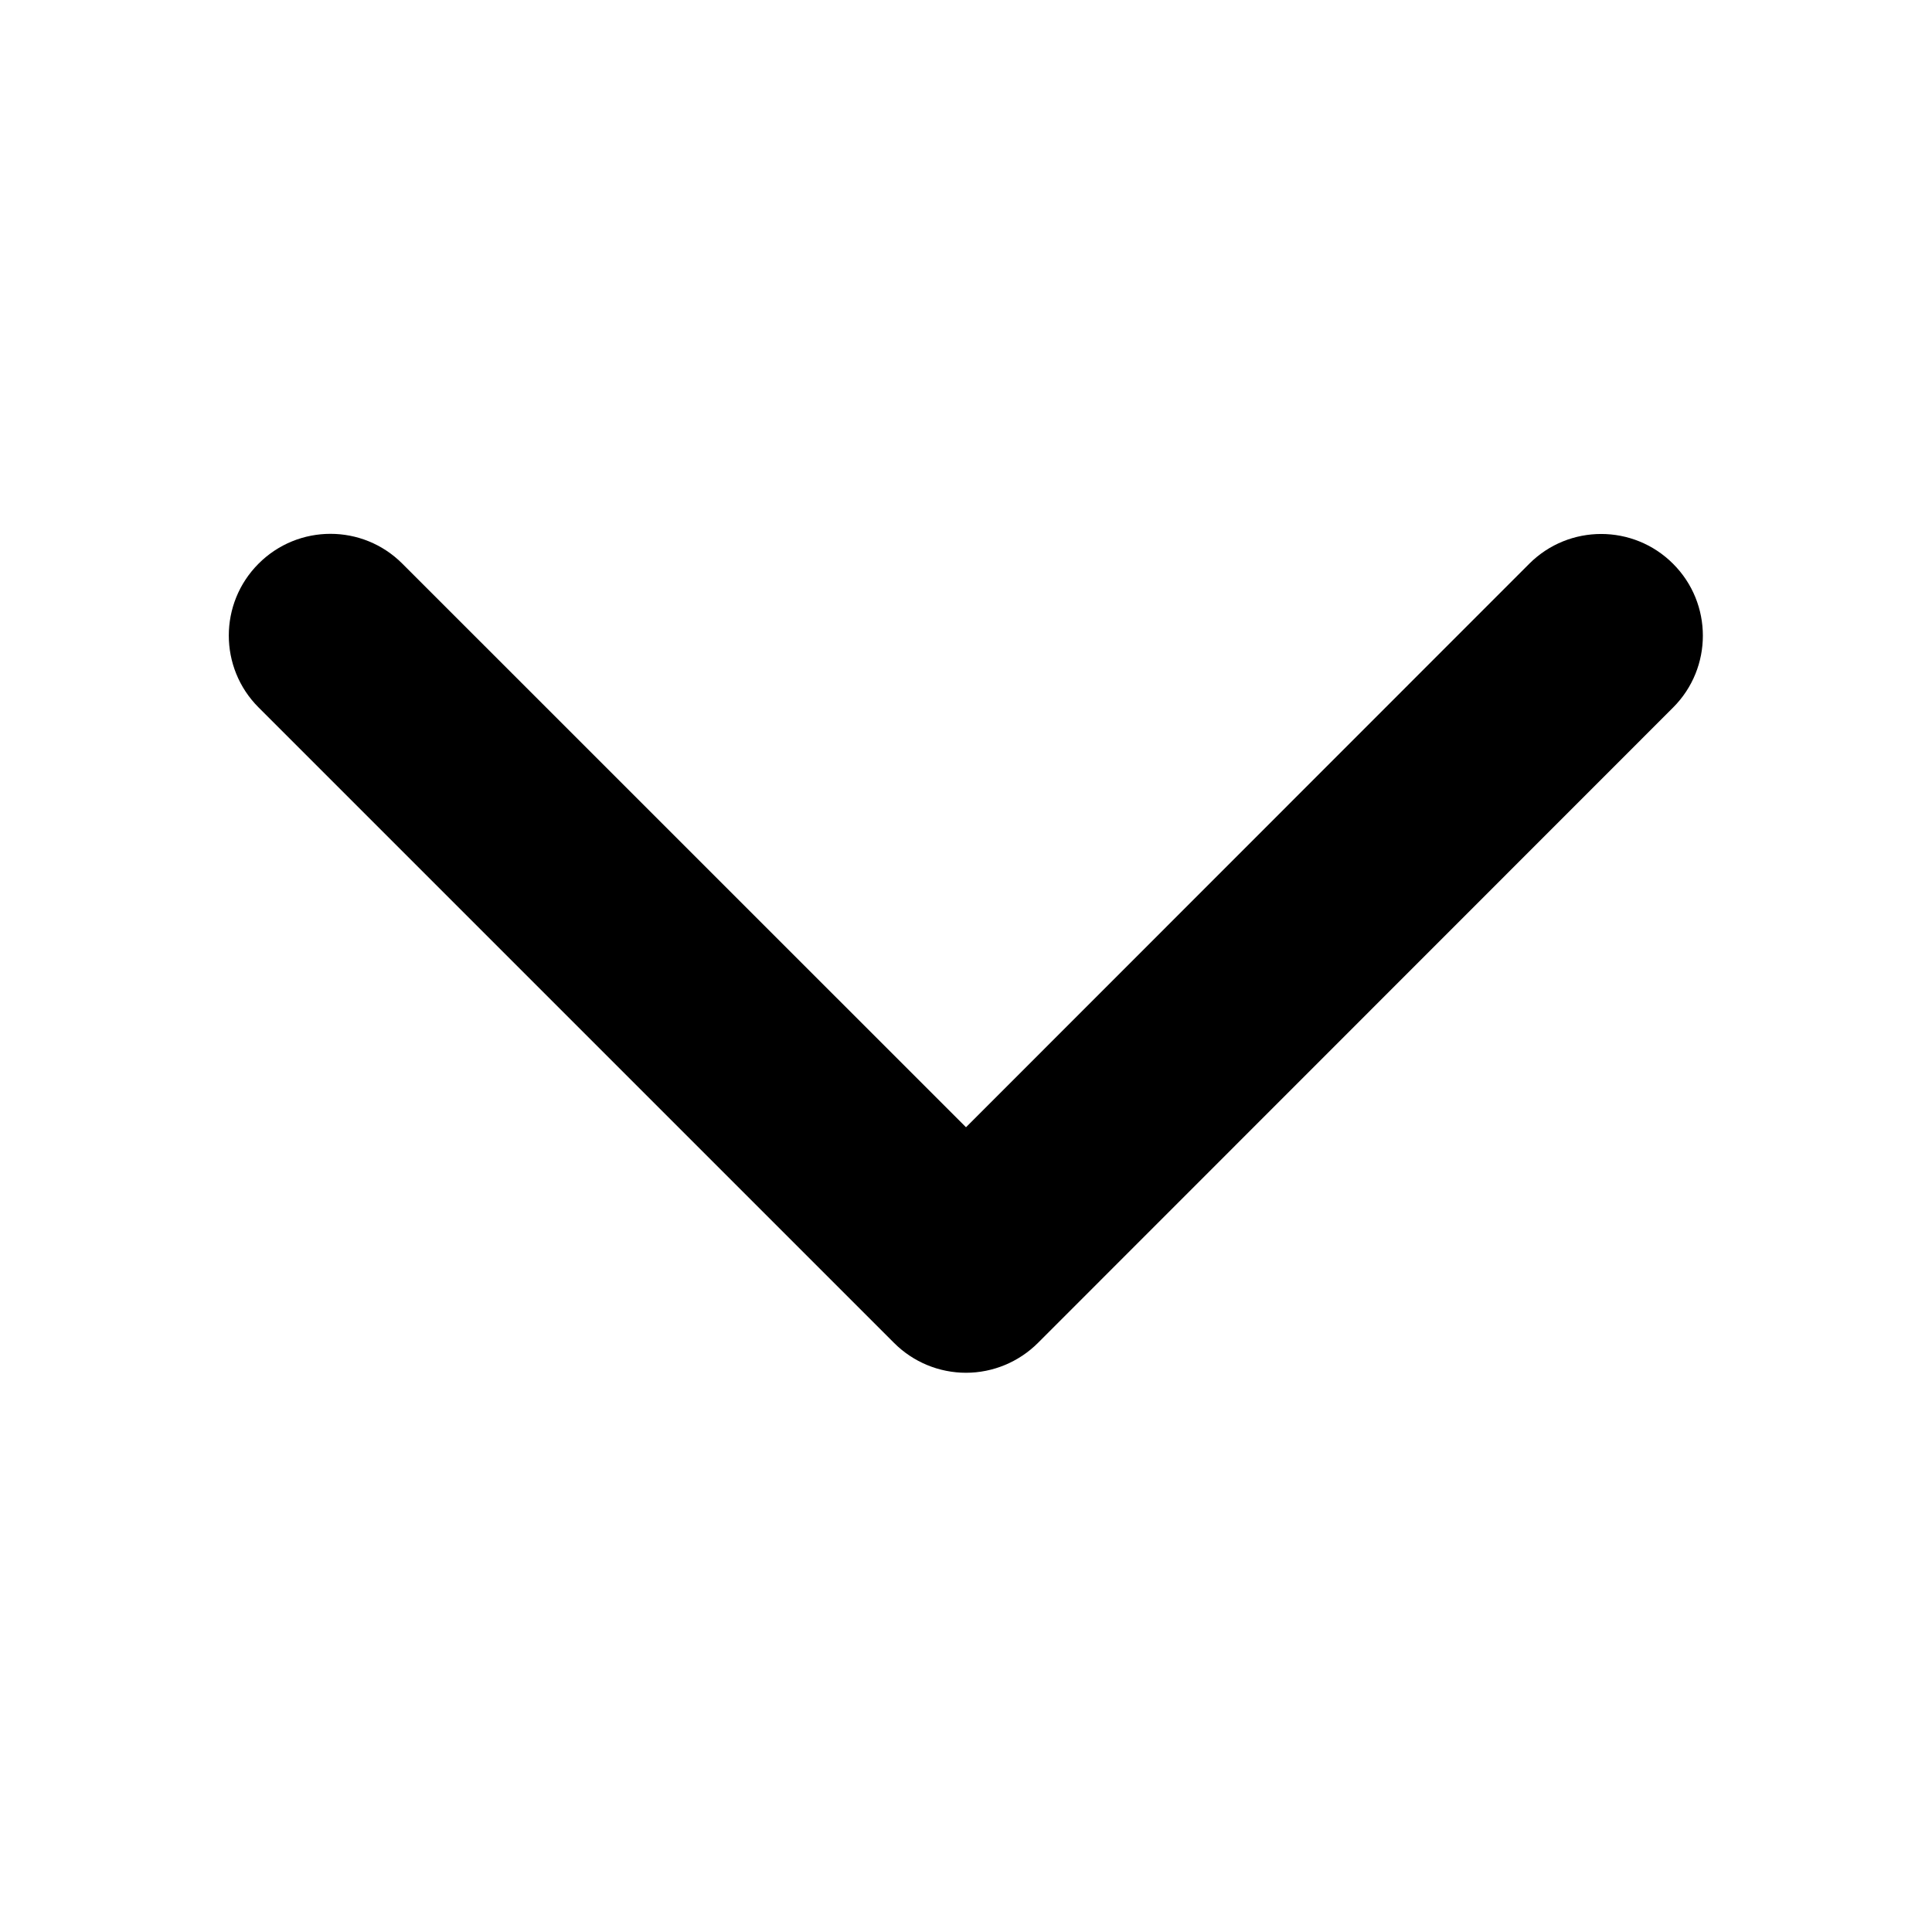
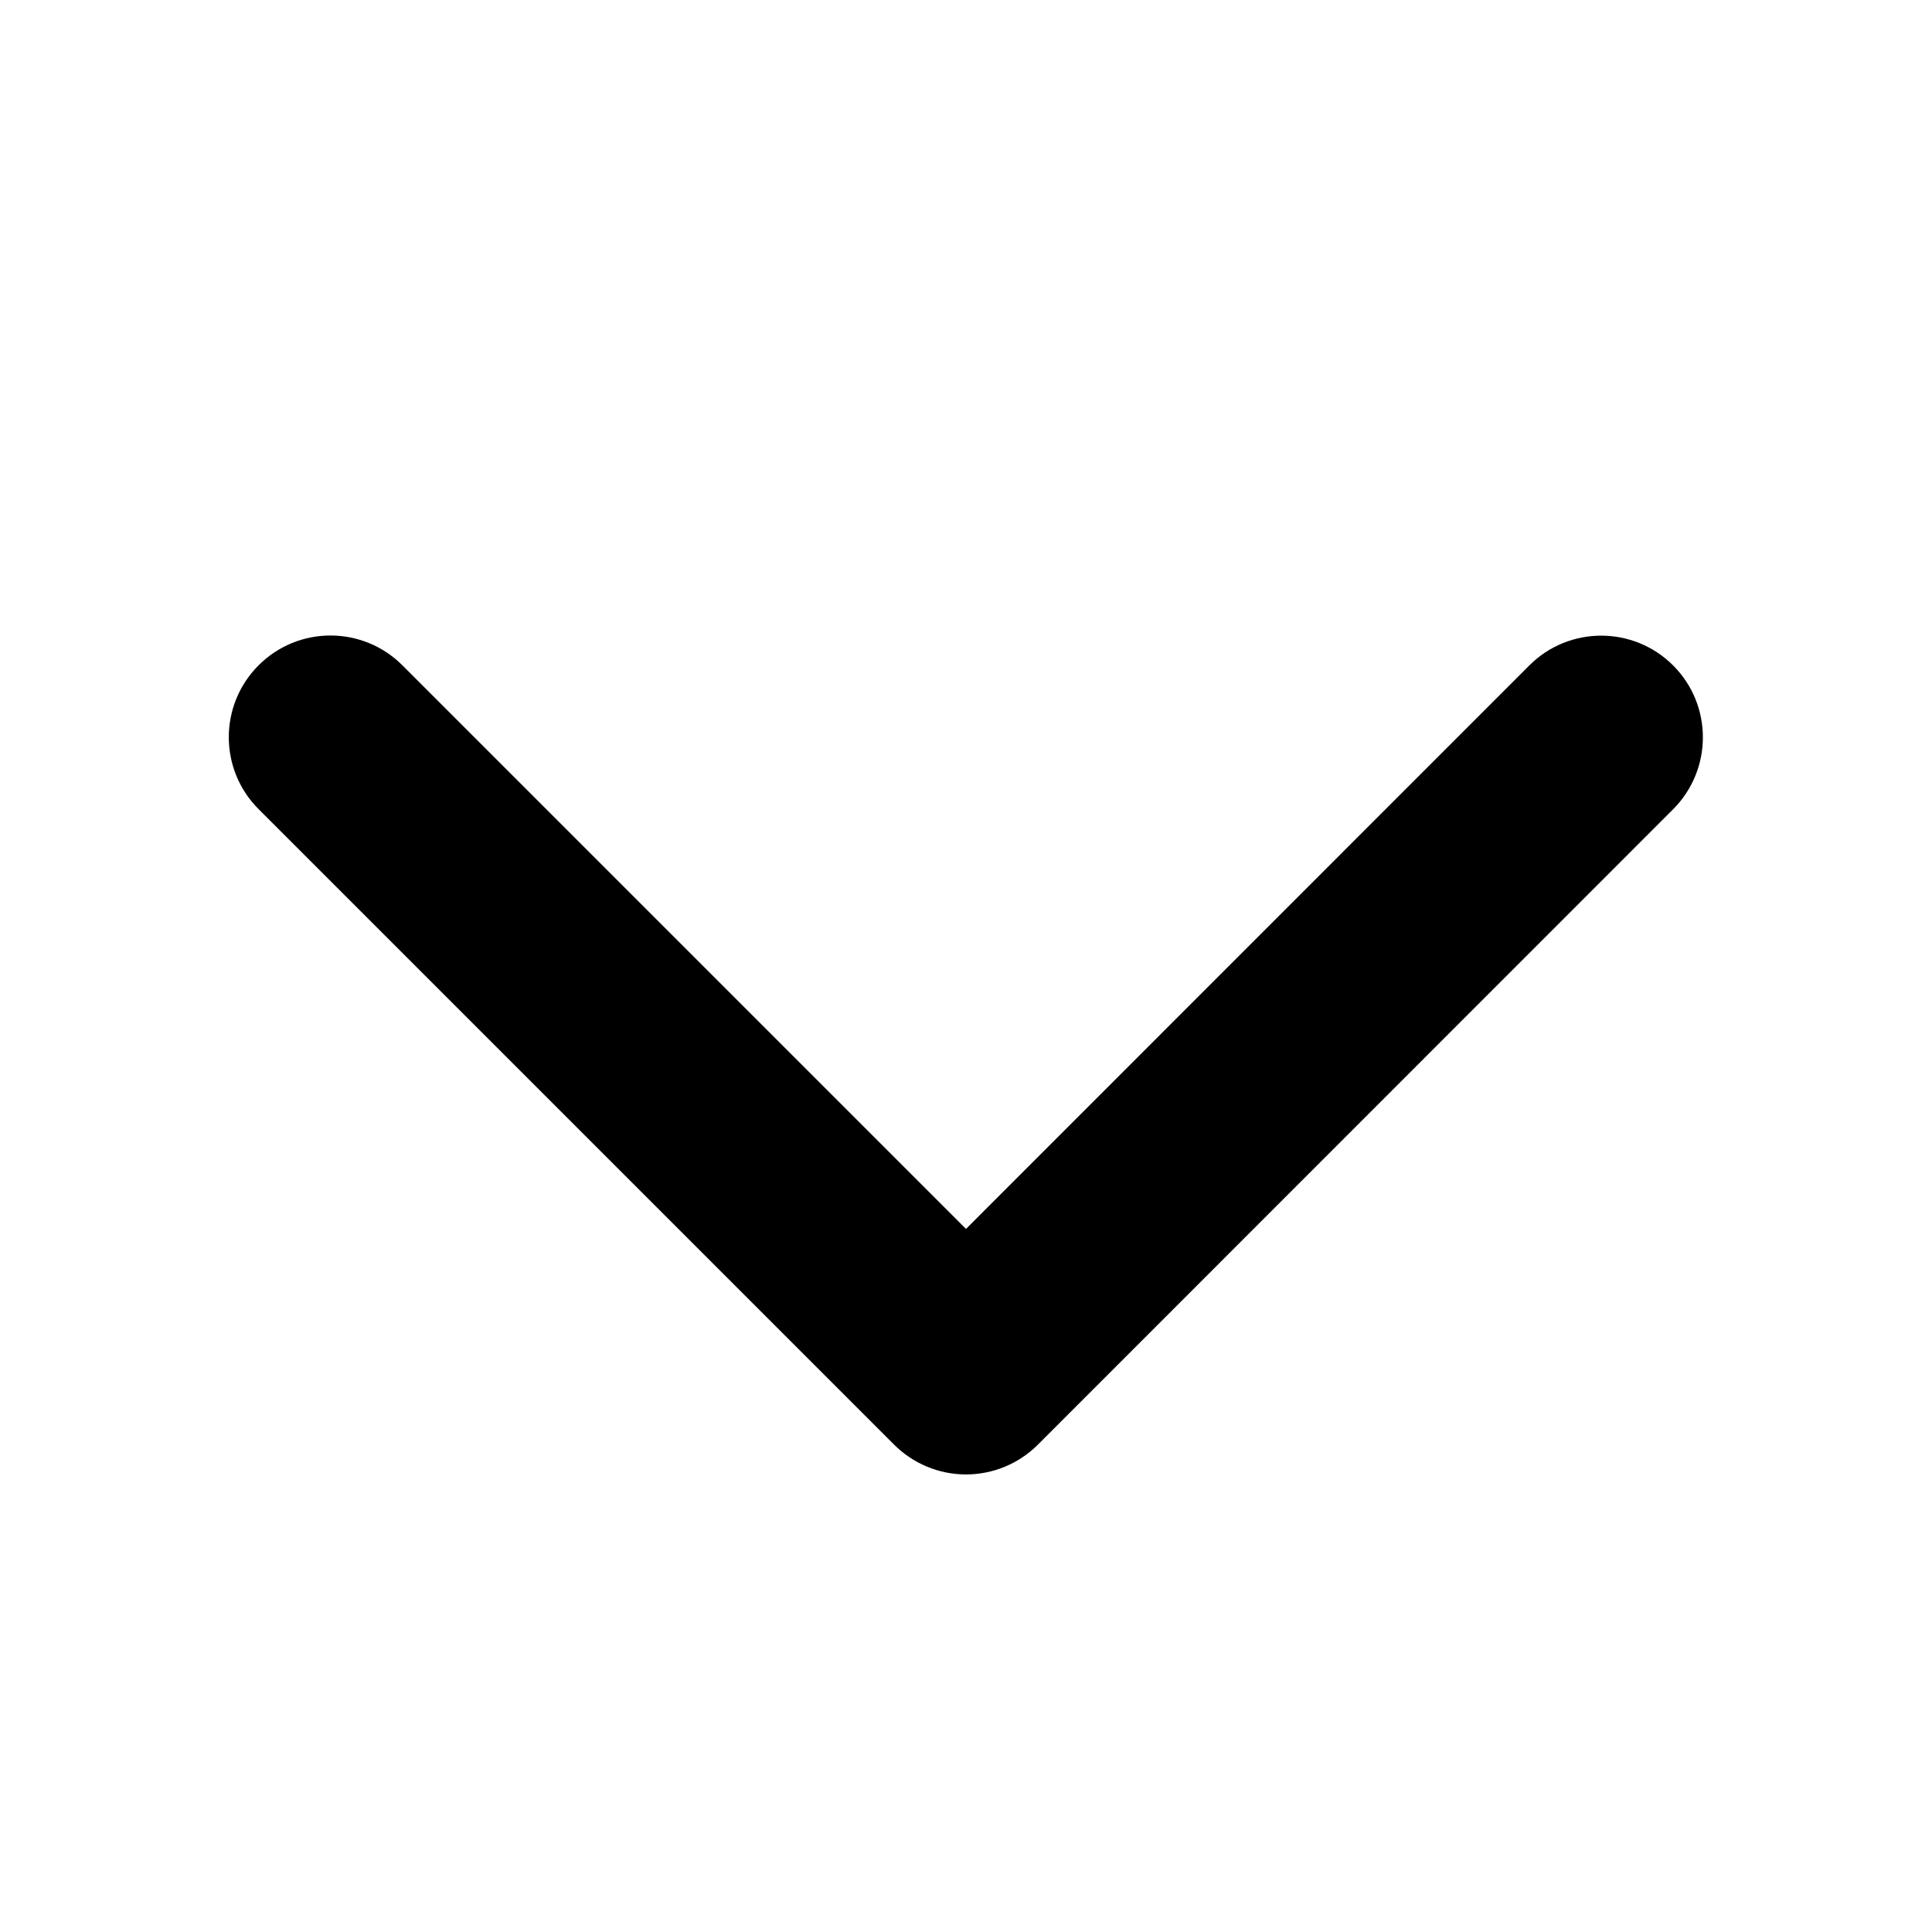
<svg xmlns="http://www.w3.org/2000/svg" viewBox="0 0 24 24">
-   <path d="M3.212 7.002C3.705 6.508 4.505 6.508 4.998 7.002L12 14.003L18.997 7.003C19.49 6.51 20.29 6.51 20.783 7.003C21.277 7.496 21.277 8.296 20.784 8.789L12.893 16.683C12.656 16.919 12.335 17.053 12 17.053C11.665 17.053 11.344 16.92 11.107 16.683L3.212 8.788C2.719 8.295 2.719 7.495 3.212 7.002Z" />
+   <path d="M3.212 8.265C3.705 7.771 4.505 7.771 4.999 8.265L12 15.266L18.997 8.267C19.49 7.773 20.29 7.773 20.784 8.266C21.277 8.759 21.277 9.559 20.784 10.053L12.893 17.946C12.656 18.183 12.335 18.316 12 18.316C11.665 18.316 11.344 18.183 11.107 17.946L3.212 10.051C2.719 9.558 2.719 8.758 3.212 8.265Z" />
</svg>
